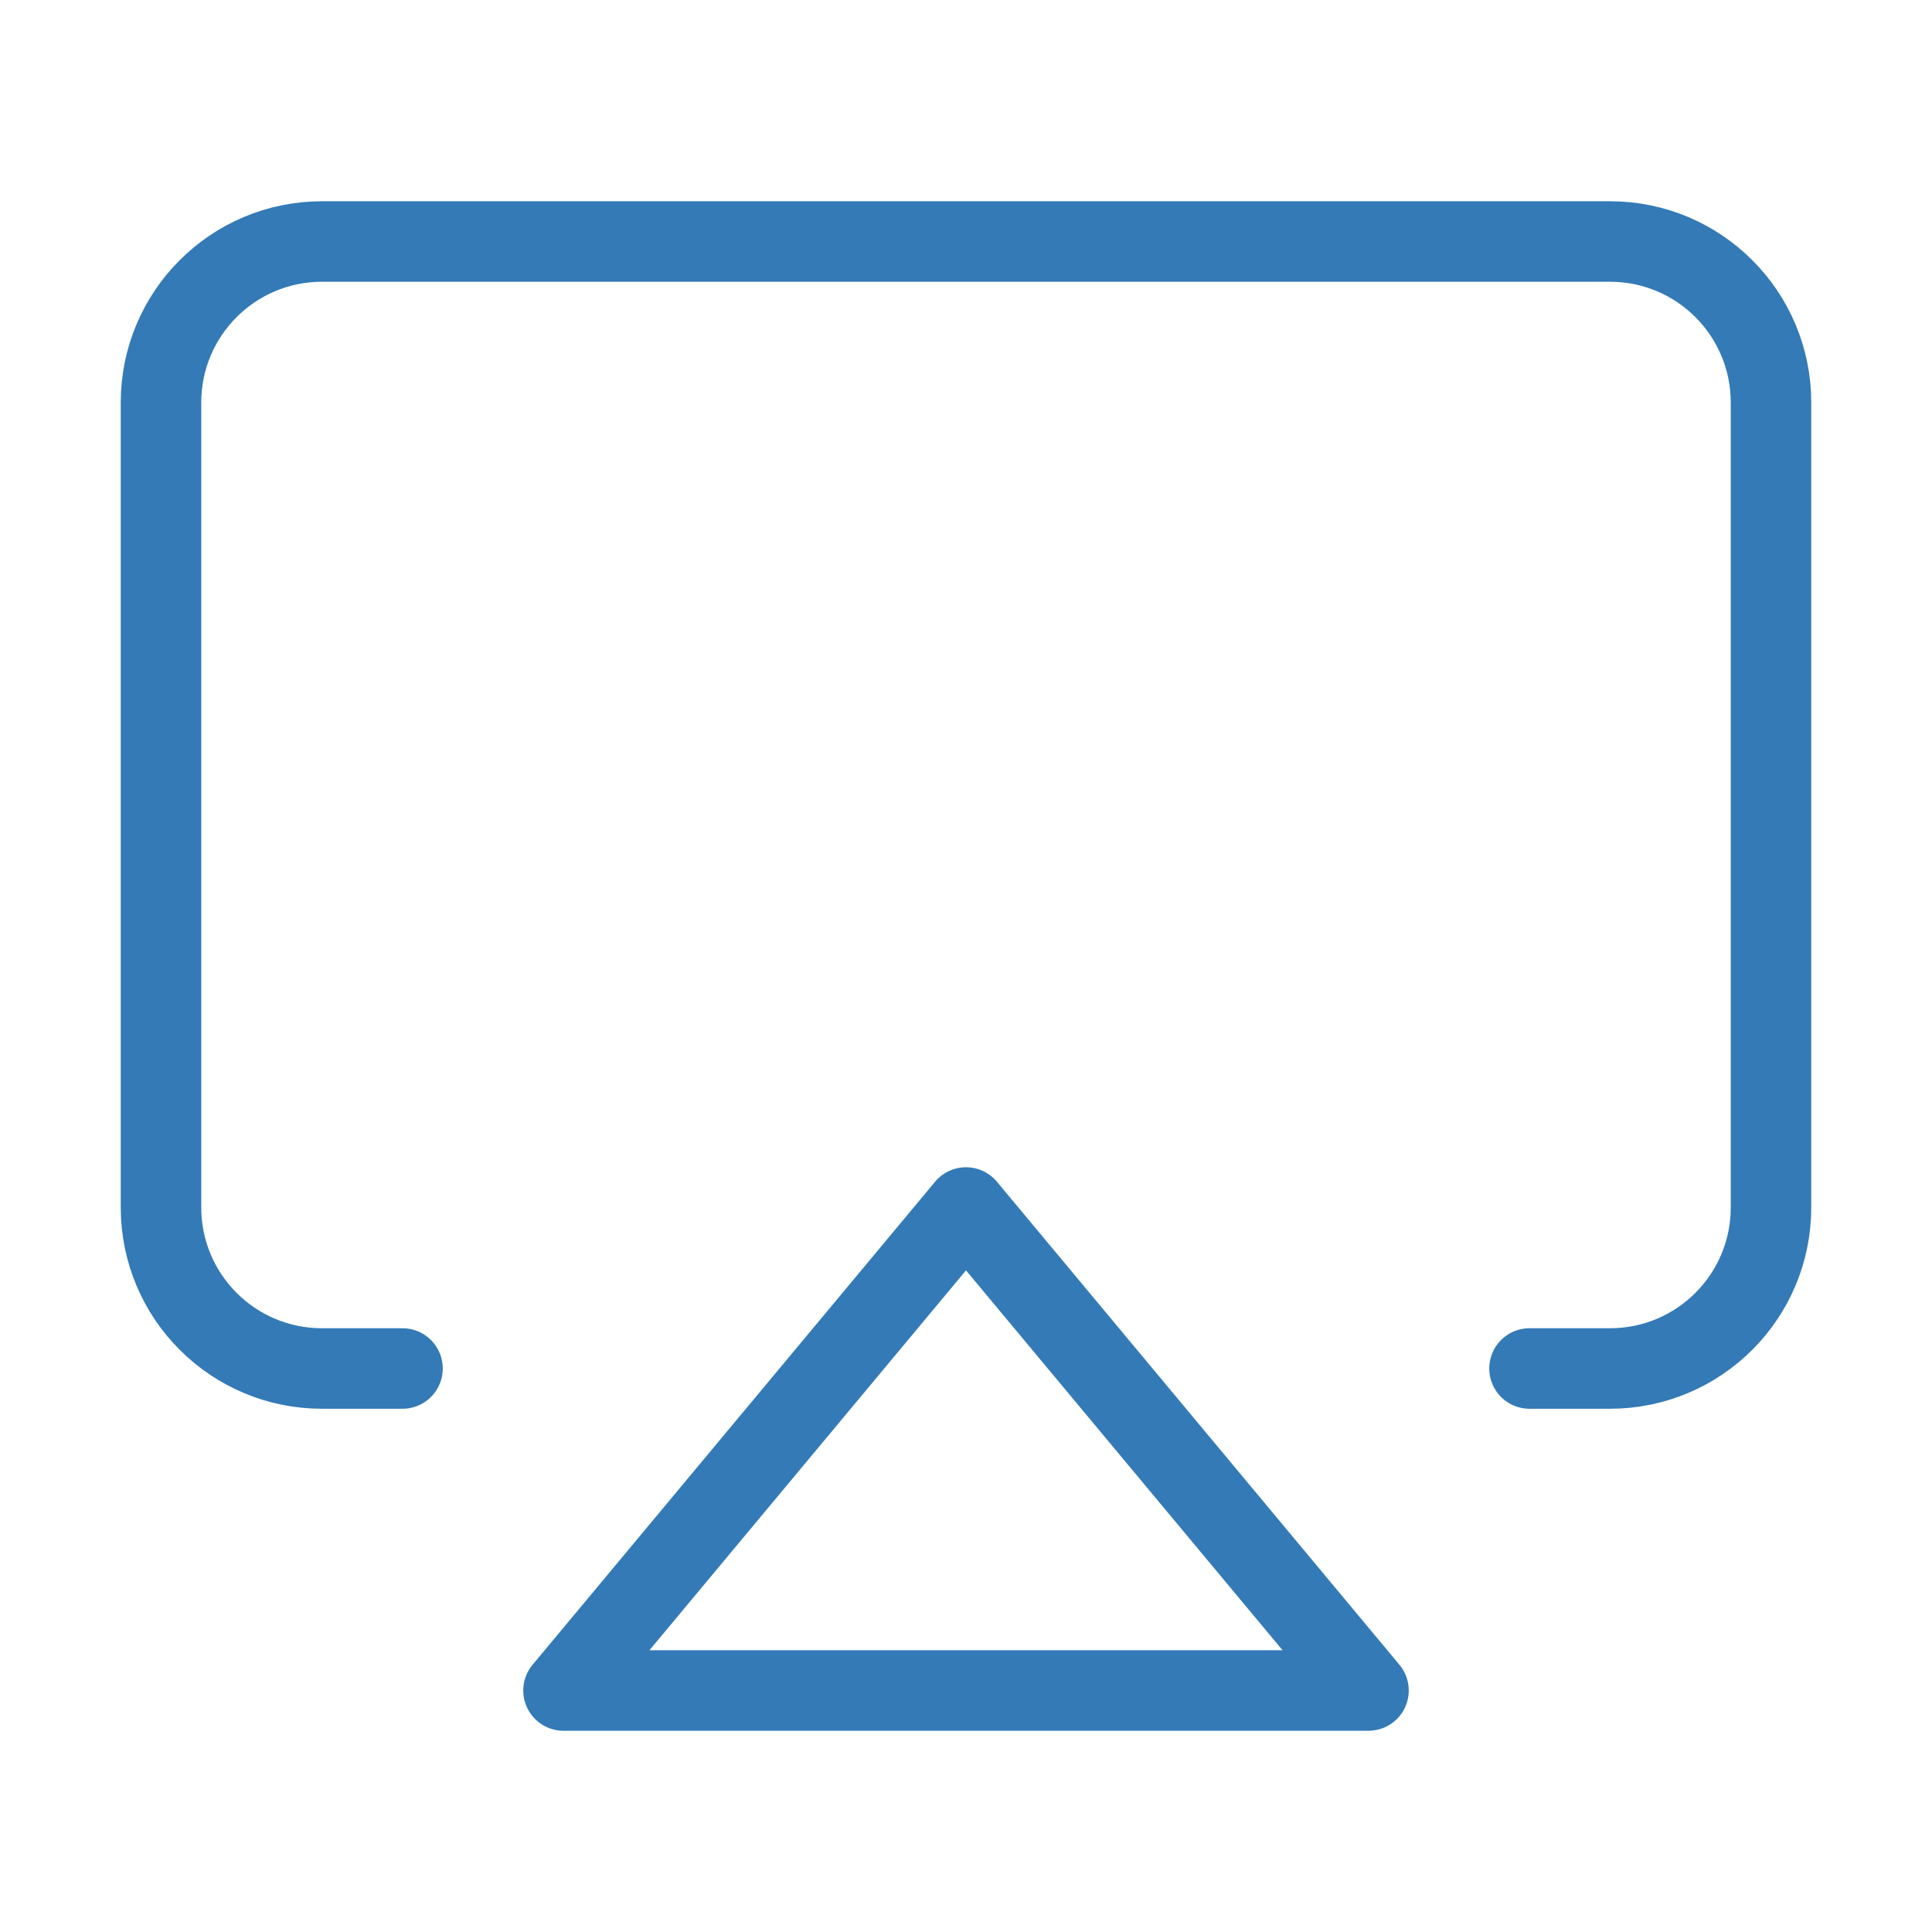
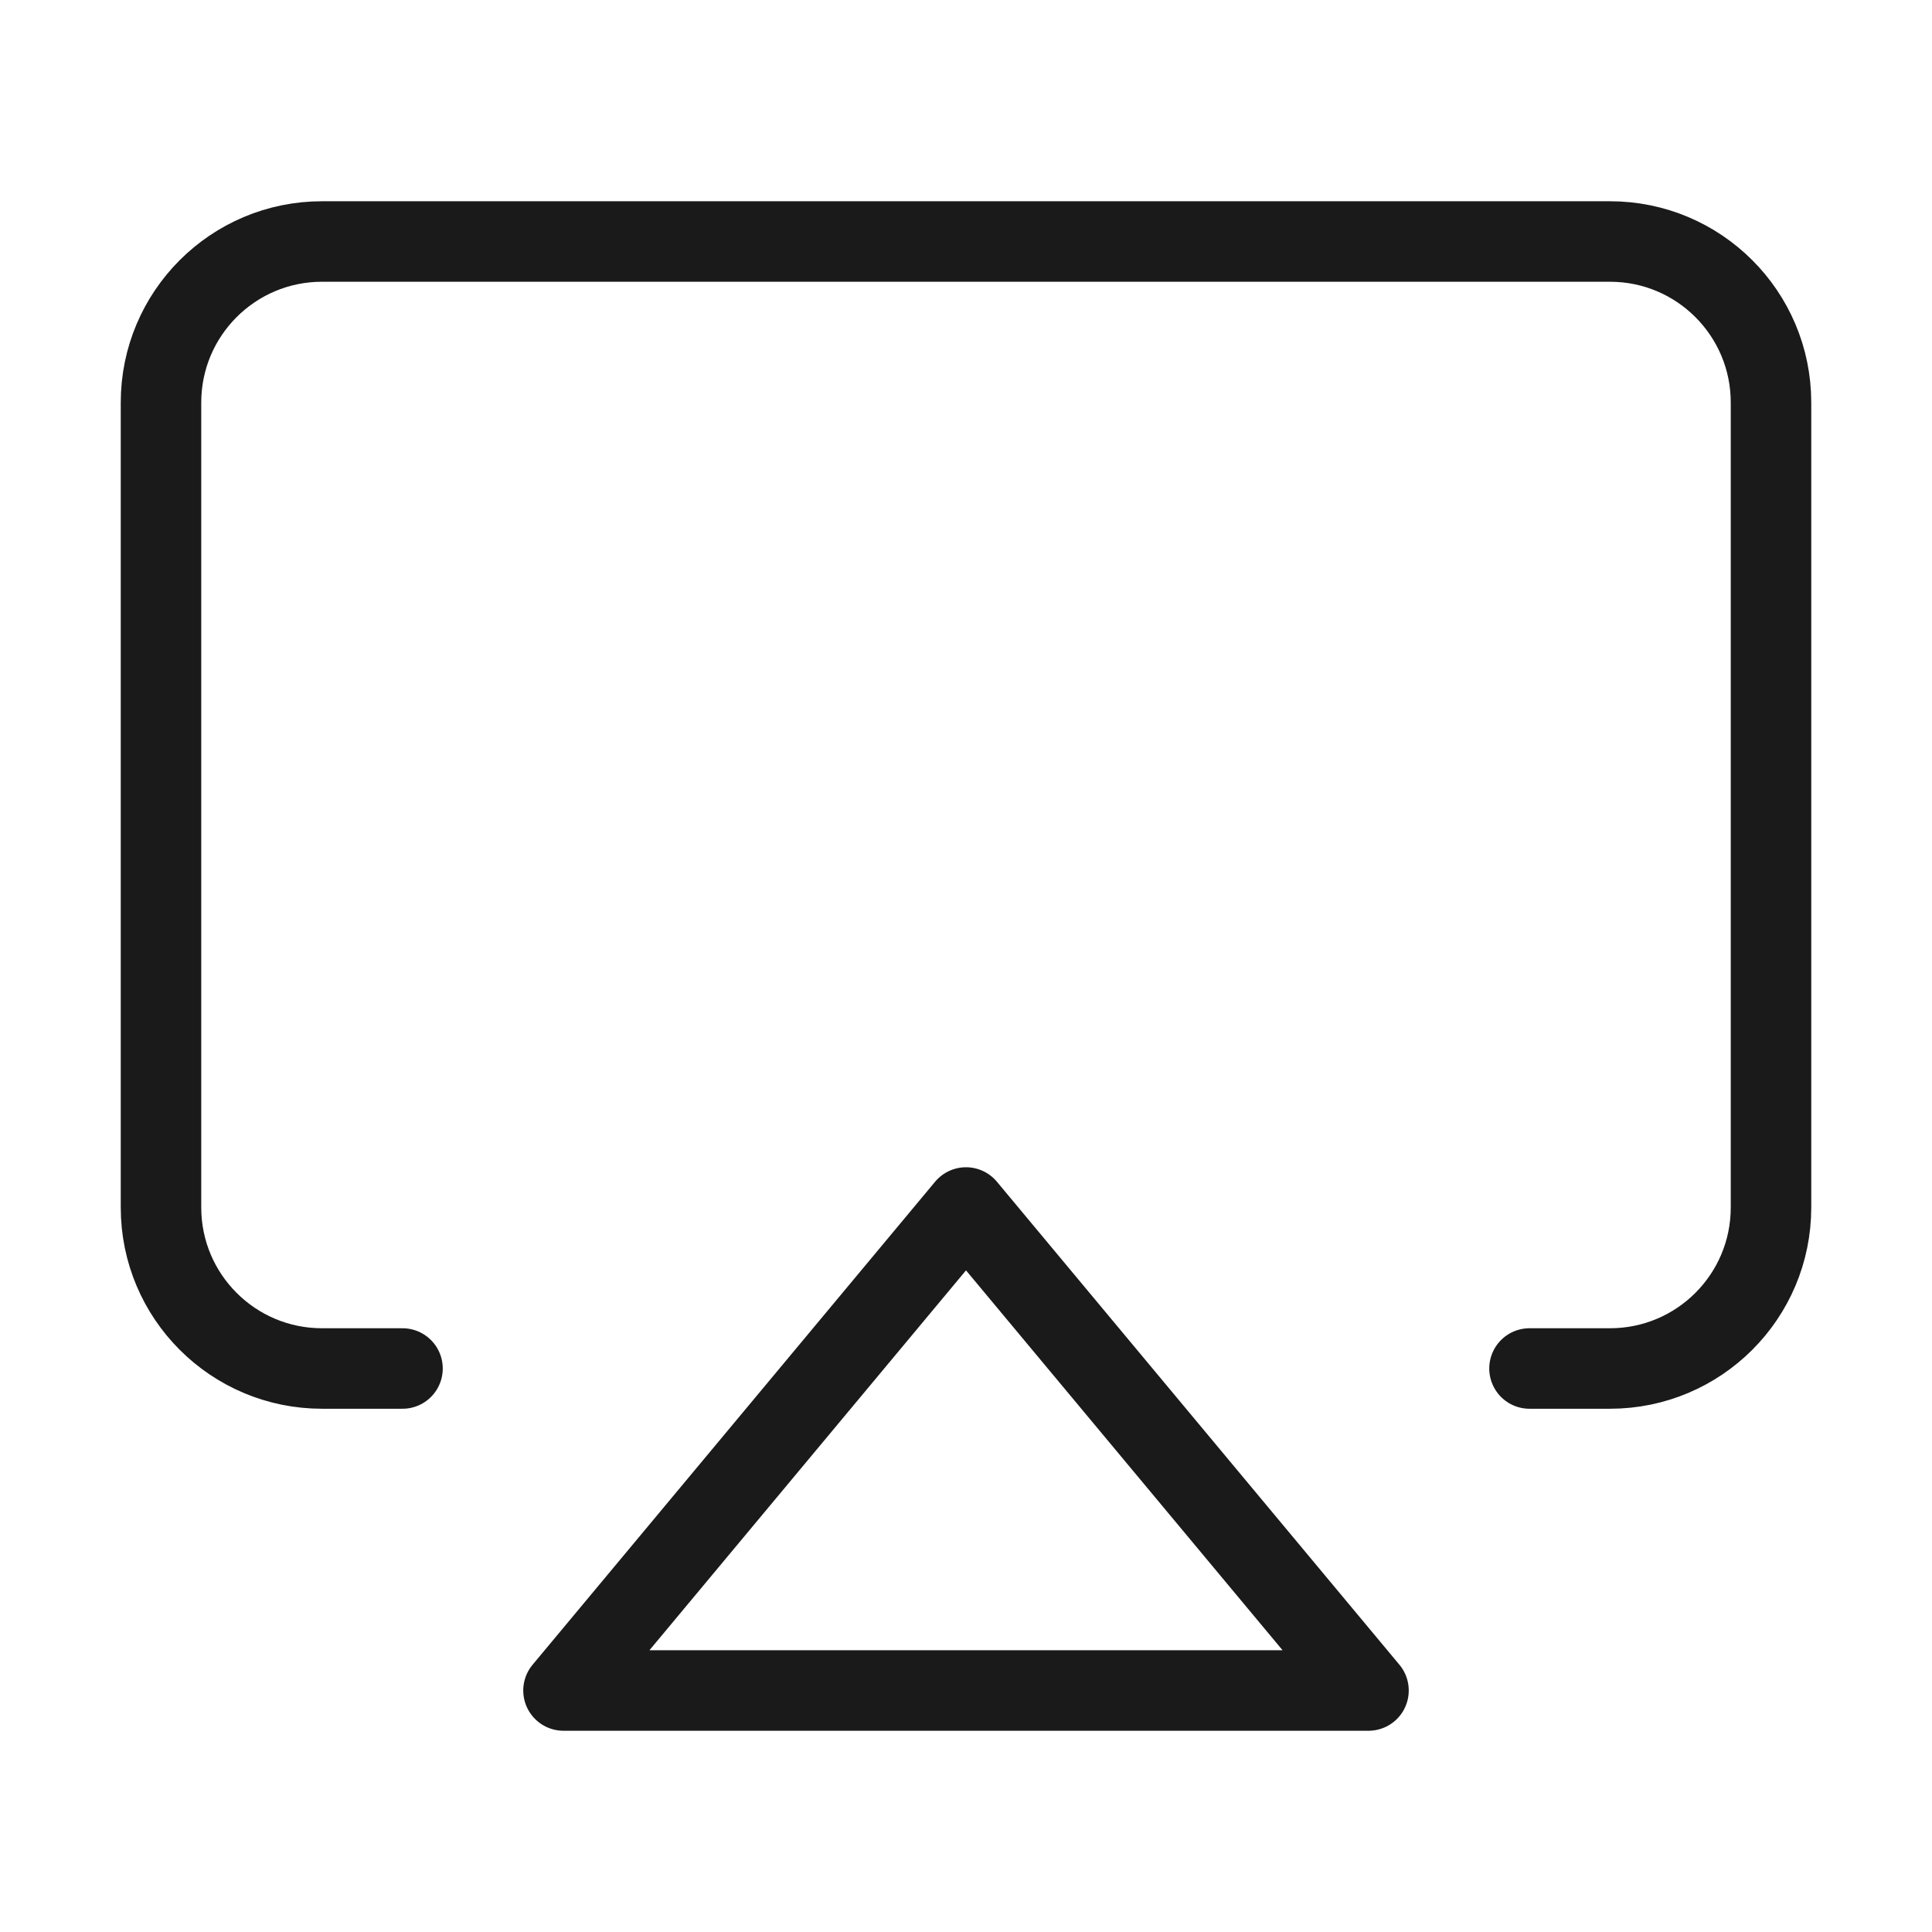
- <svg xmlns="http://www.w3.org/2000/svg" width="24" height="24" viewBox="0 0 24 24" fill="none" stroke="#337AB7" stroke-width="1" stroke-linecap="round" stroke-linejoin="round" class="feather feather-airplay">
+ <svg xmlns="http://www.w3.org/2000/svg" width="24" height="24" viewBox="0 0 24 24" fill="none" stroke="#1a1a1a" stroke-width="1" stroke-linecap="round" stroke-linejoin="round" class="feather feather-airplay">
  <path d="M5 17H4a2 2 0 0 1-2-2V5a2 2 0 0 1 2-2h16a2 2 0 0 1 2 2v10a2 2 0 0 1-2 2h-1" />
  <polygon points="12 15 17 21 7 21 12 15" />
</svg>
